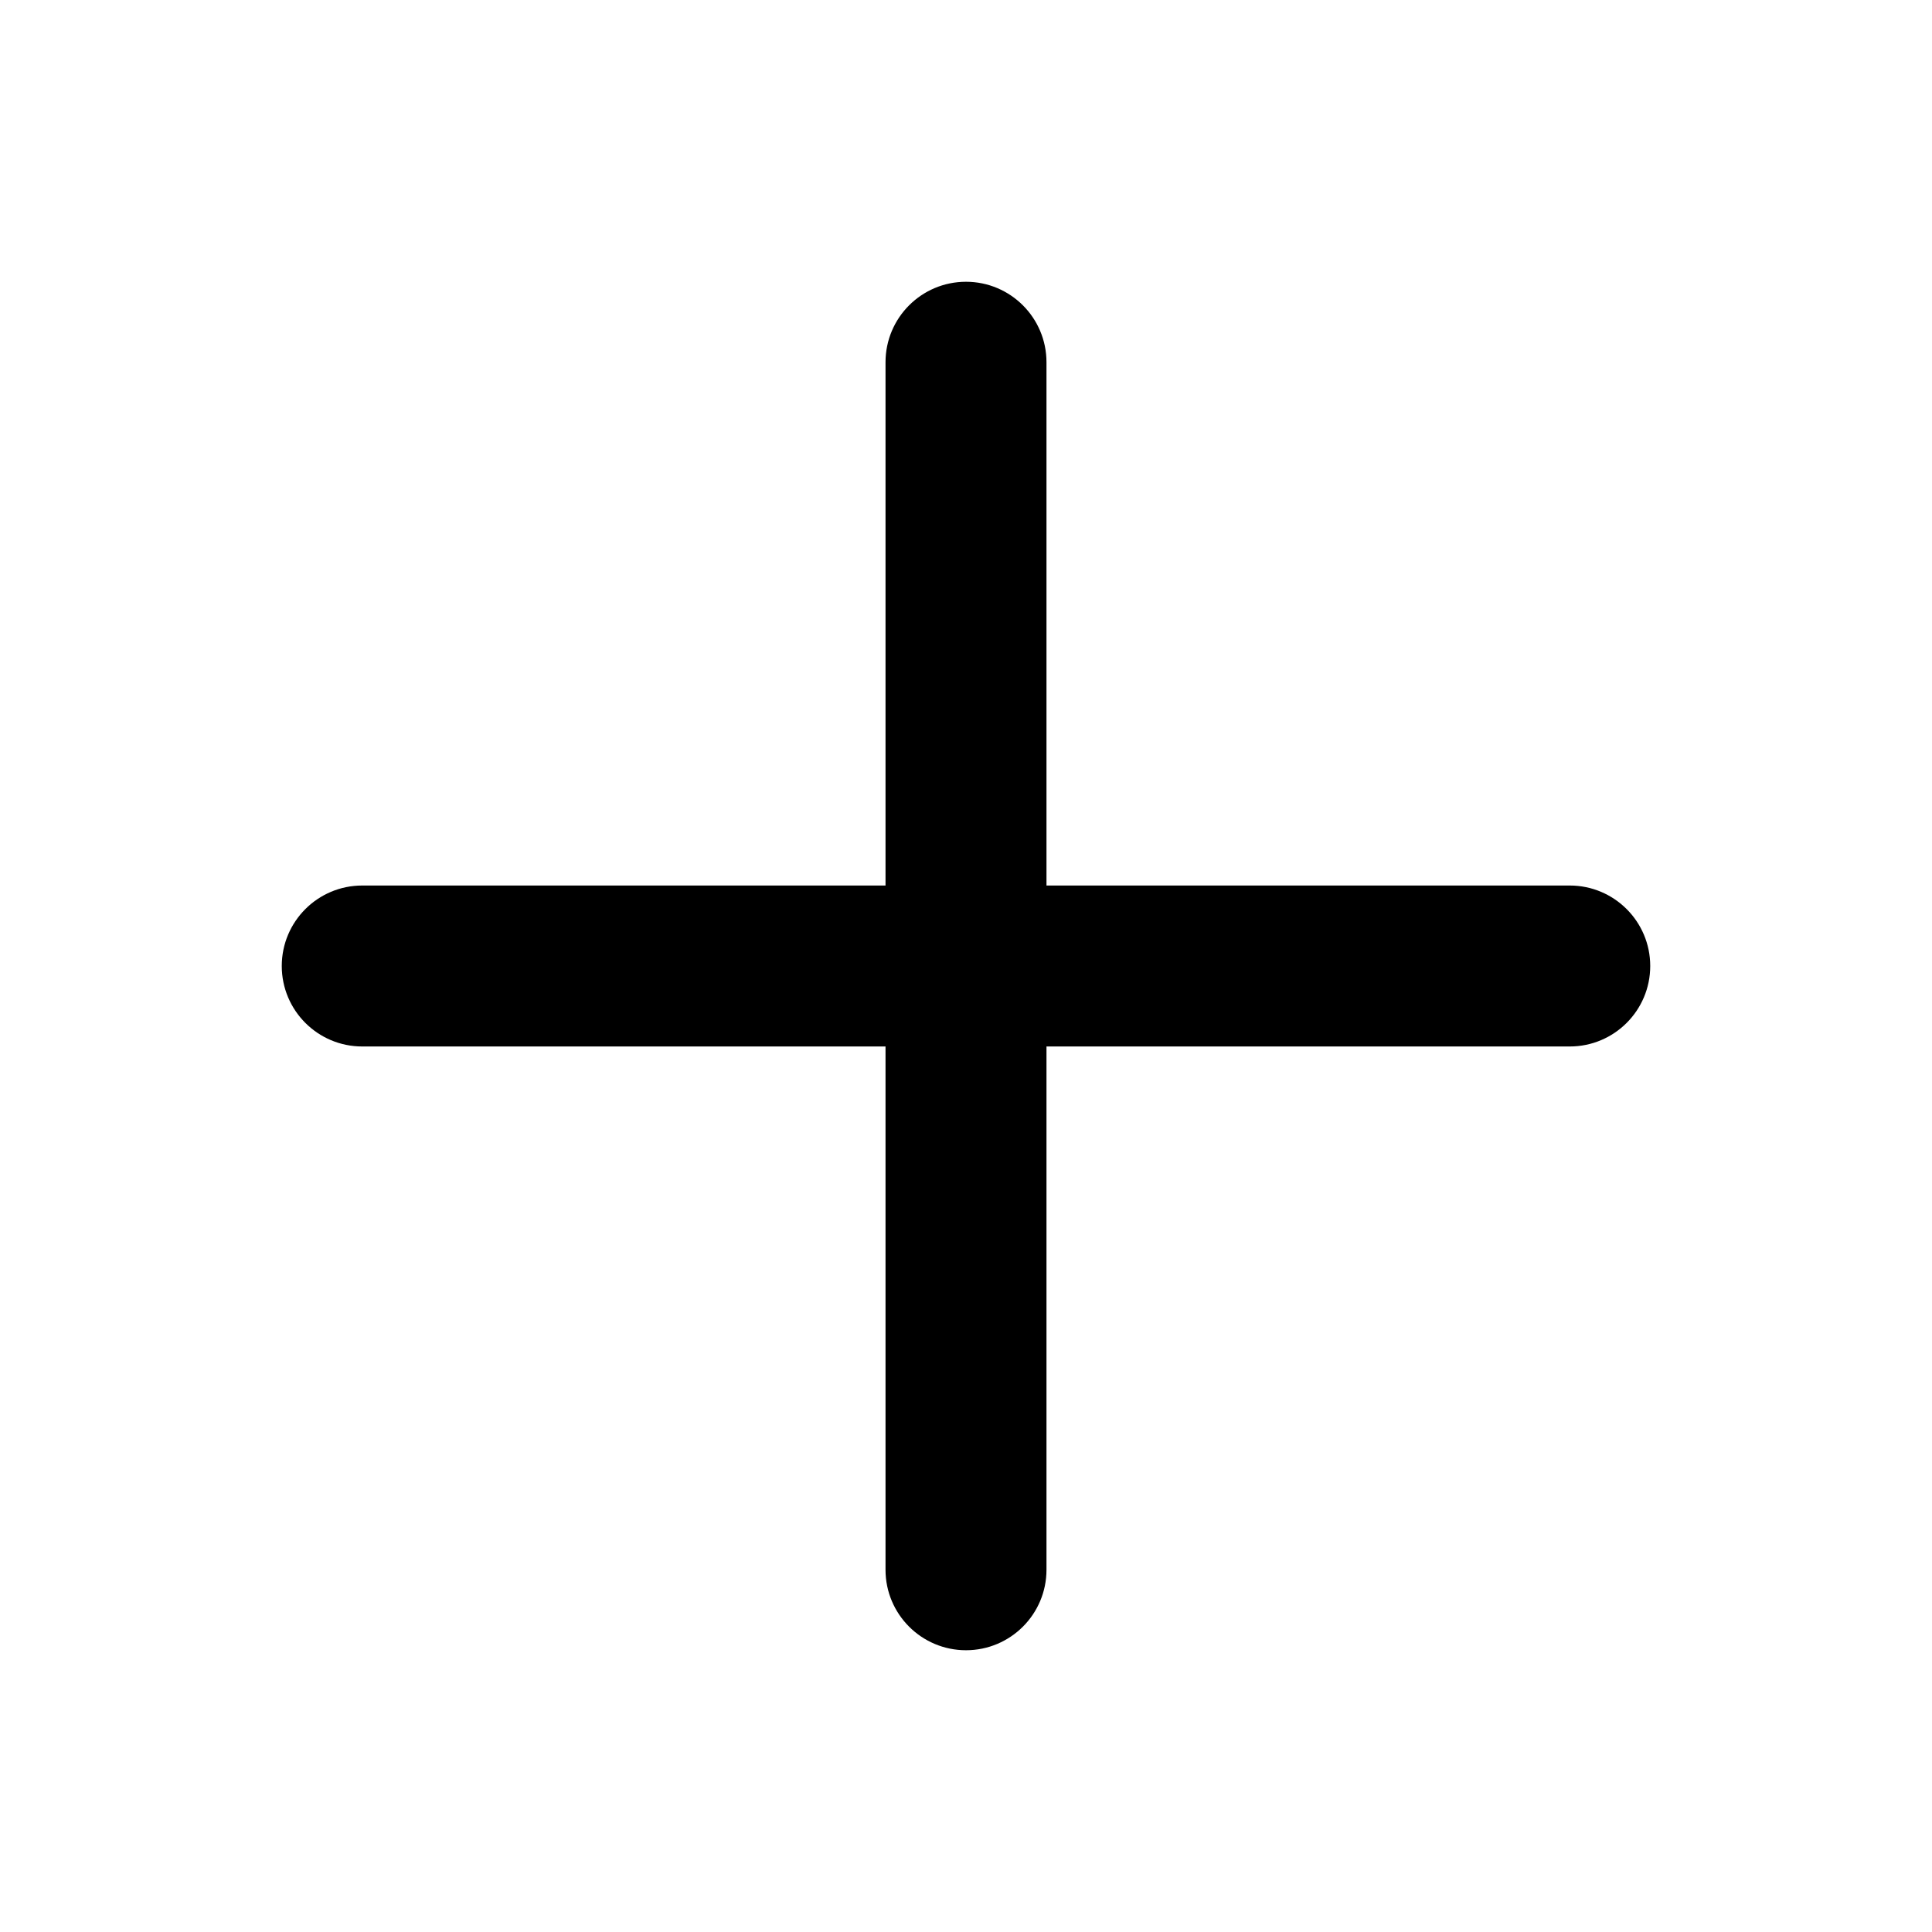
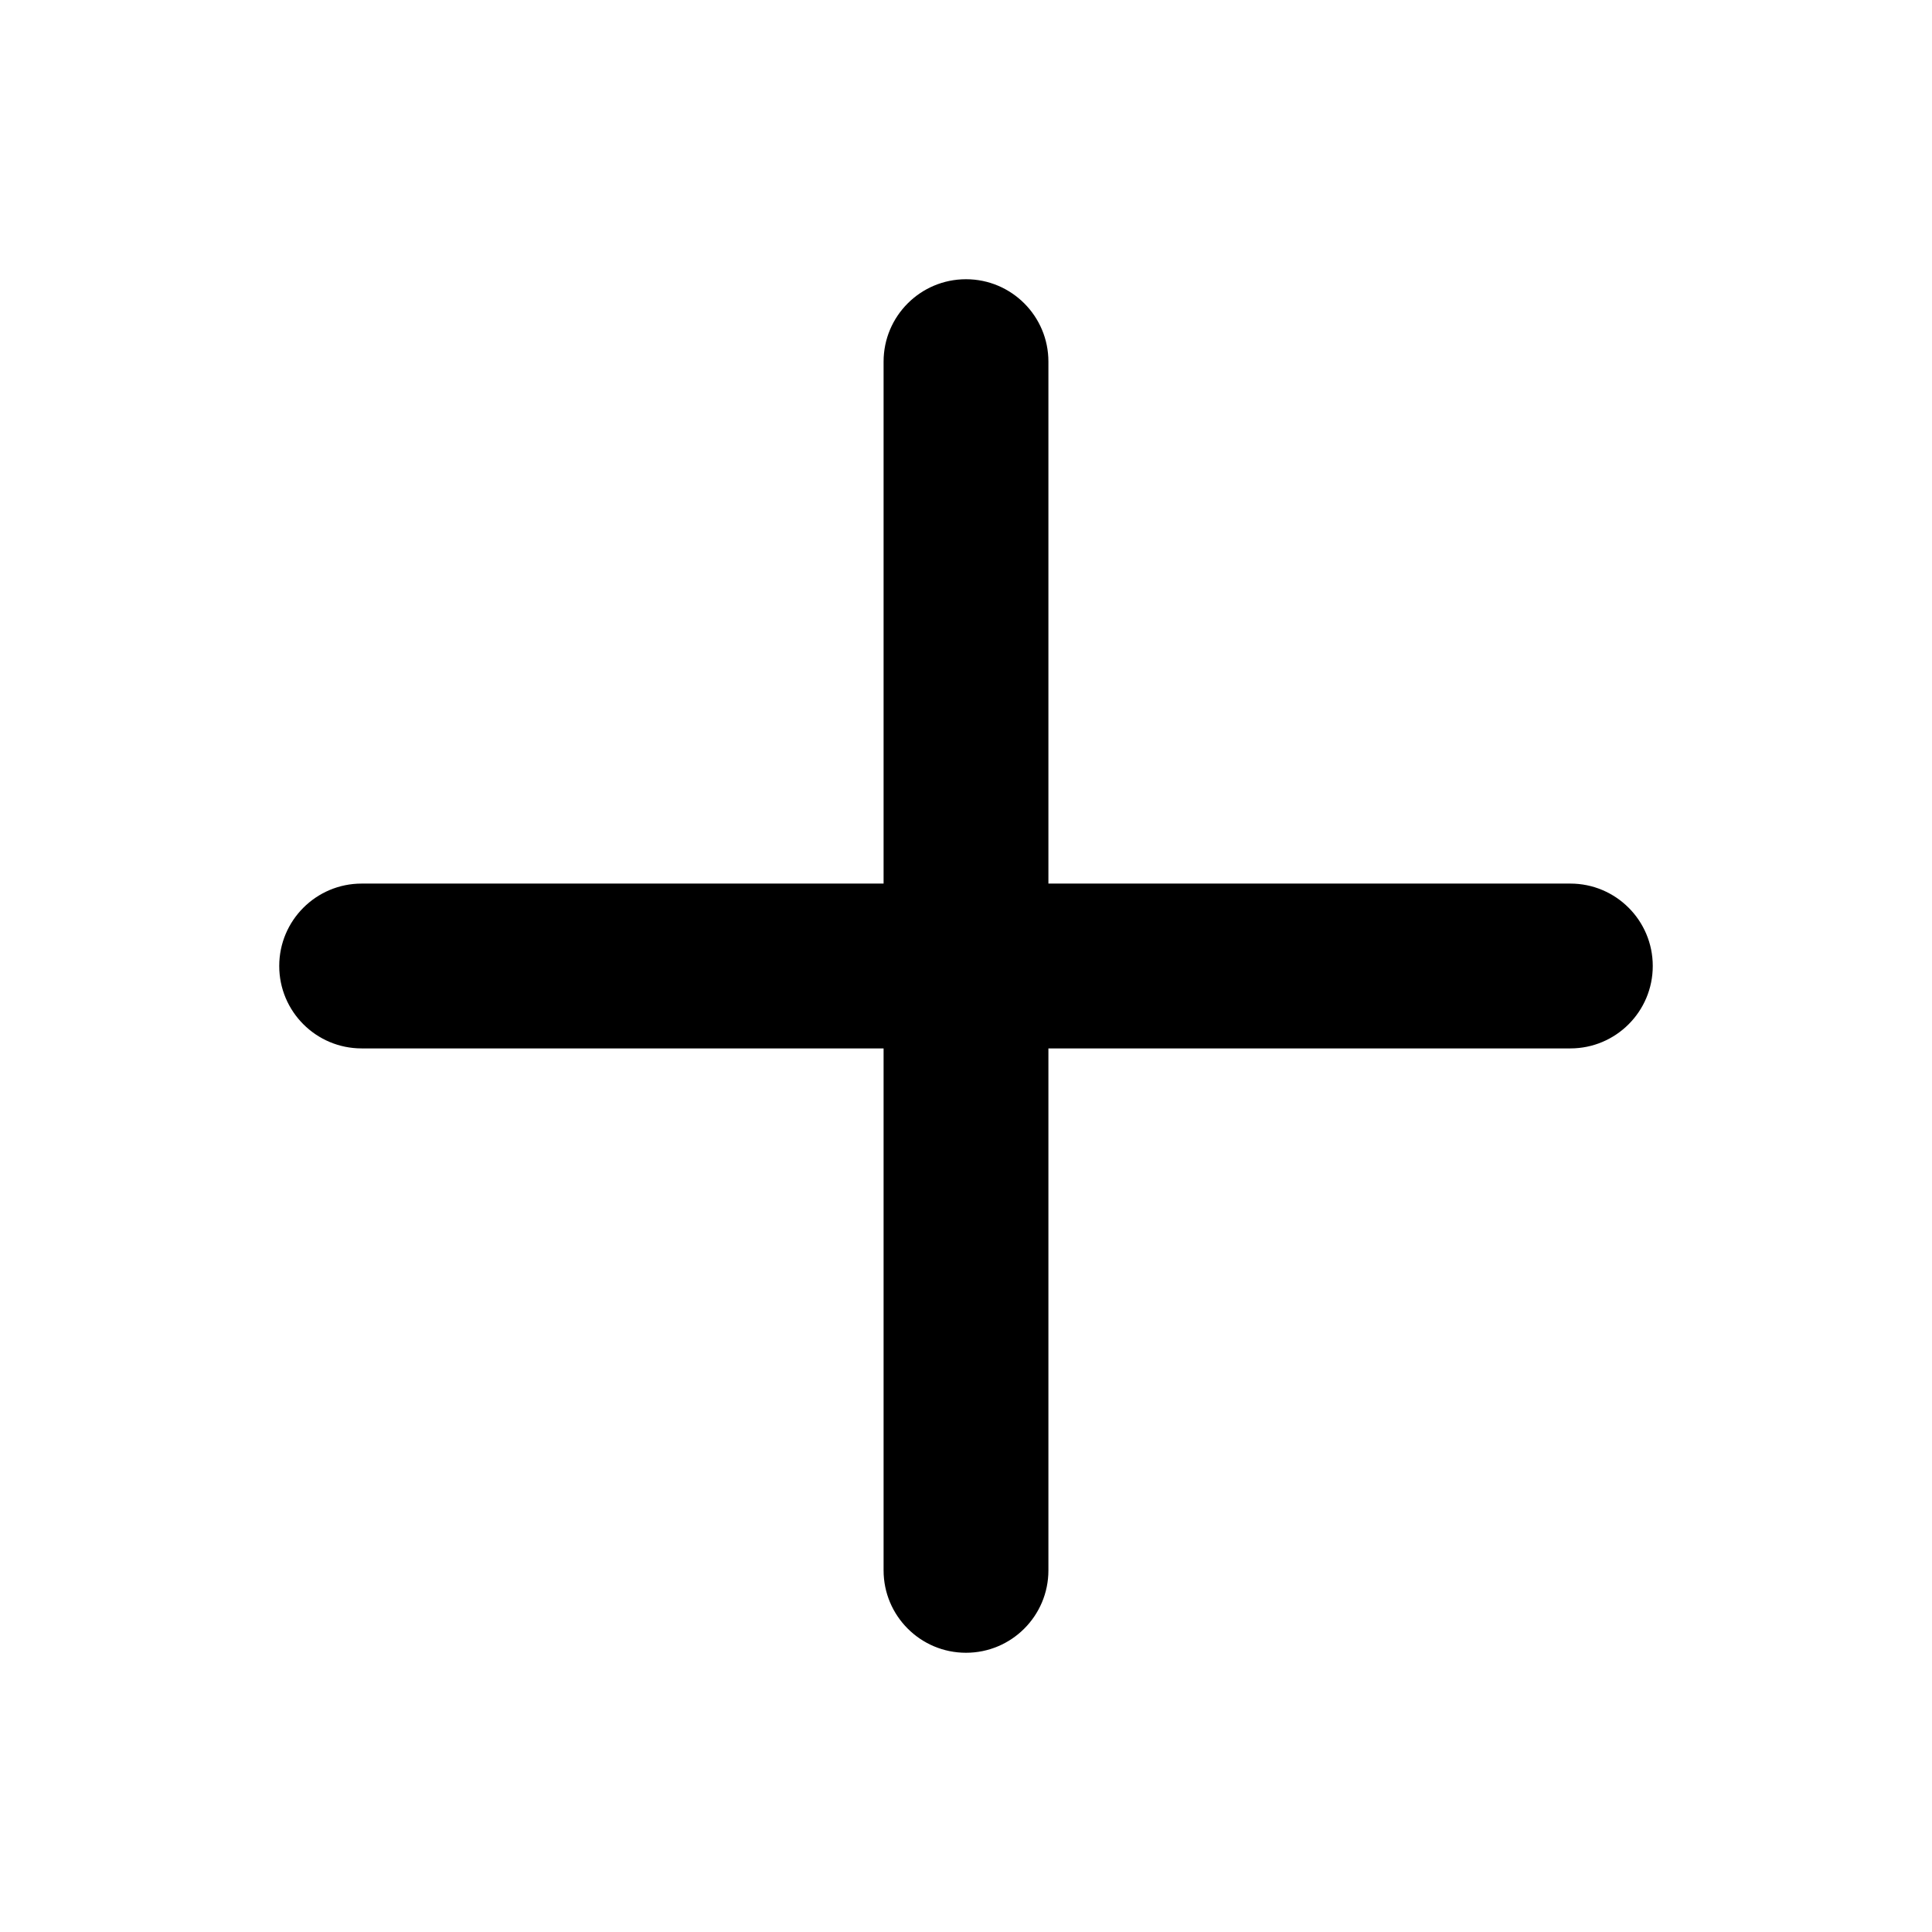
- <svg xmlns="http://www.w3.org/2000/svg" width="32" height="32">
-   <path d="M17.333 6a1.333 1.333 0 0 0-2.666 0v8.667H6a1.333 1.333 0 0 0 0 2.666h8.667V26a1.333 1.333 0 0 0 2.666 0v-8.667H26a1.333 1.333 0 0 0 0-2.666h-8.667V6z" />
+ <svg xmlns="http://www.w3.org/2000/svg" viewBox="-12.659 -12.659 281.319 281.319">
+   <path d="M228,128a12,12,0,0,1-12,12H140v76a12,12,0,0,1-24,0V140H40a12,12,0,0,1,0-24h76V40a12,12,0,0,1,24,0v76h76A12,12,0,0,1,228,128Z" />
</svg>
